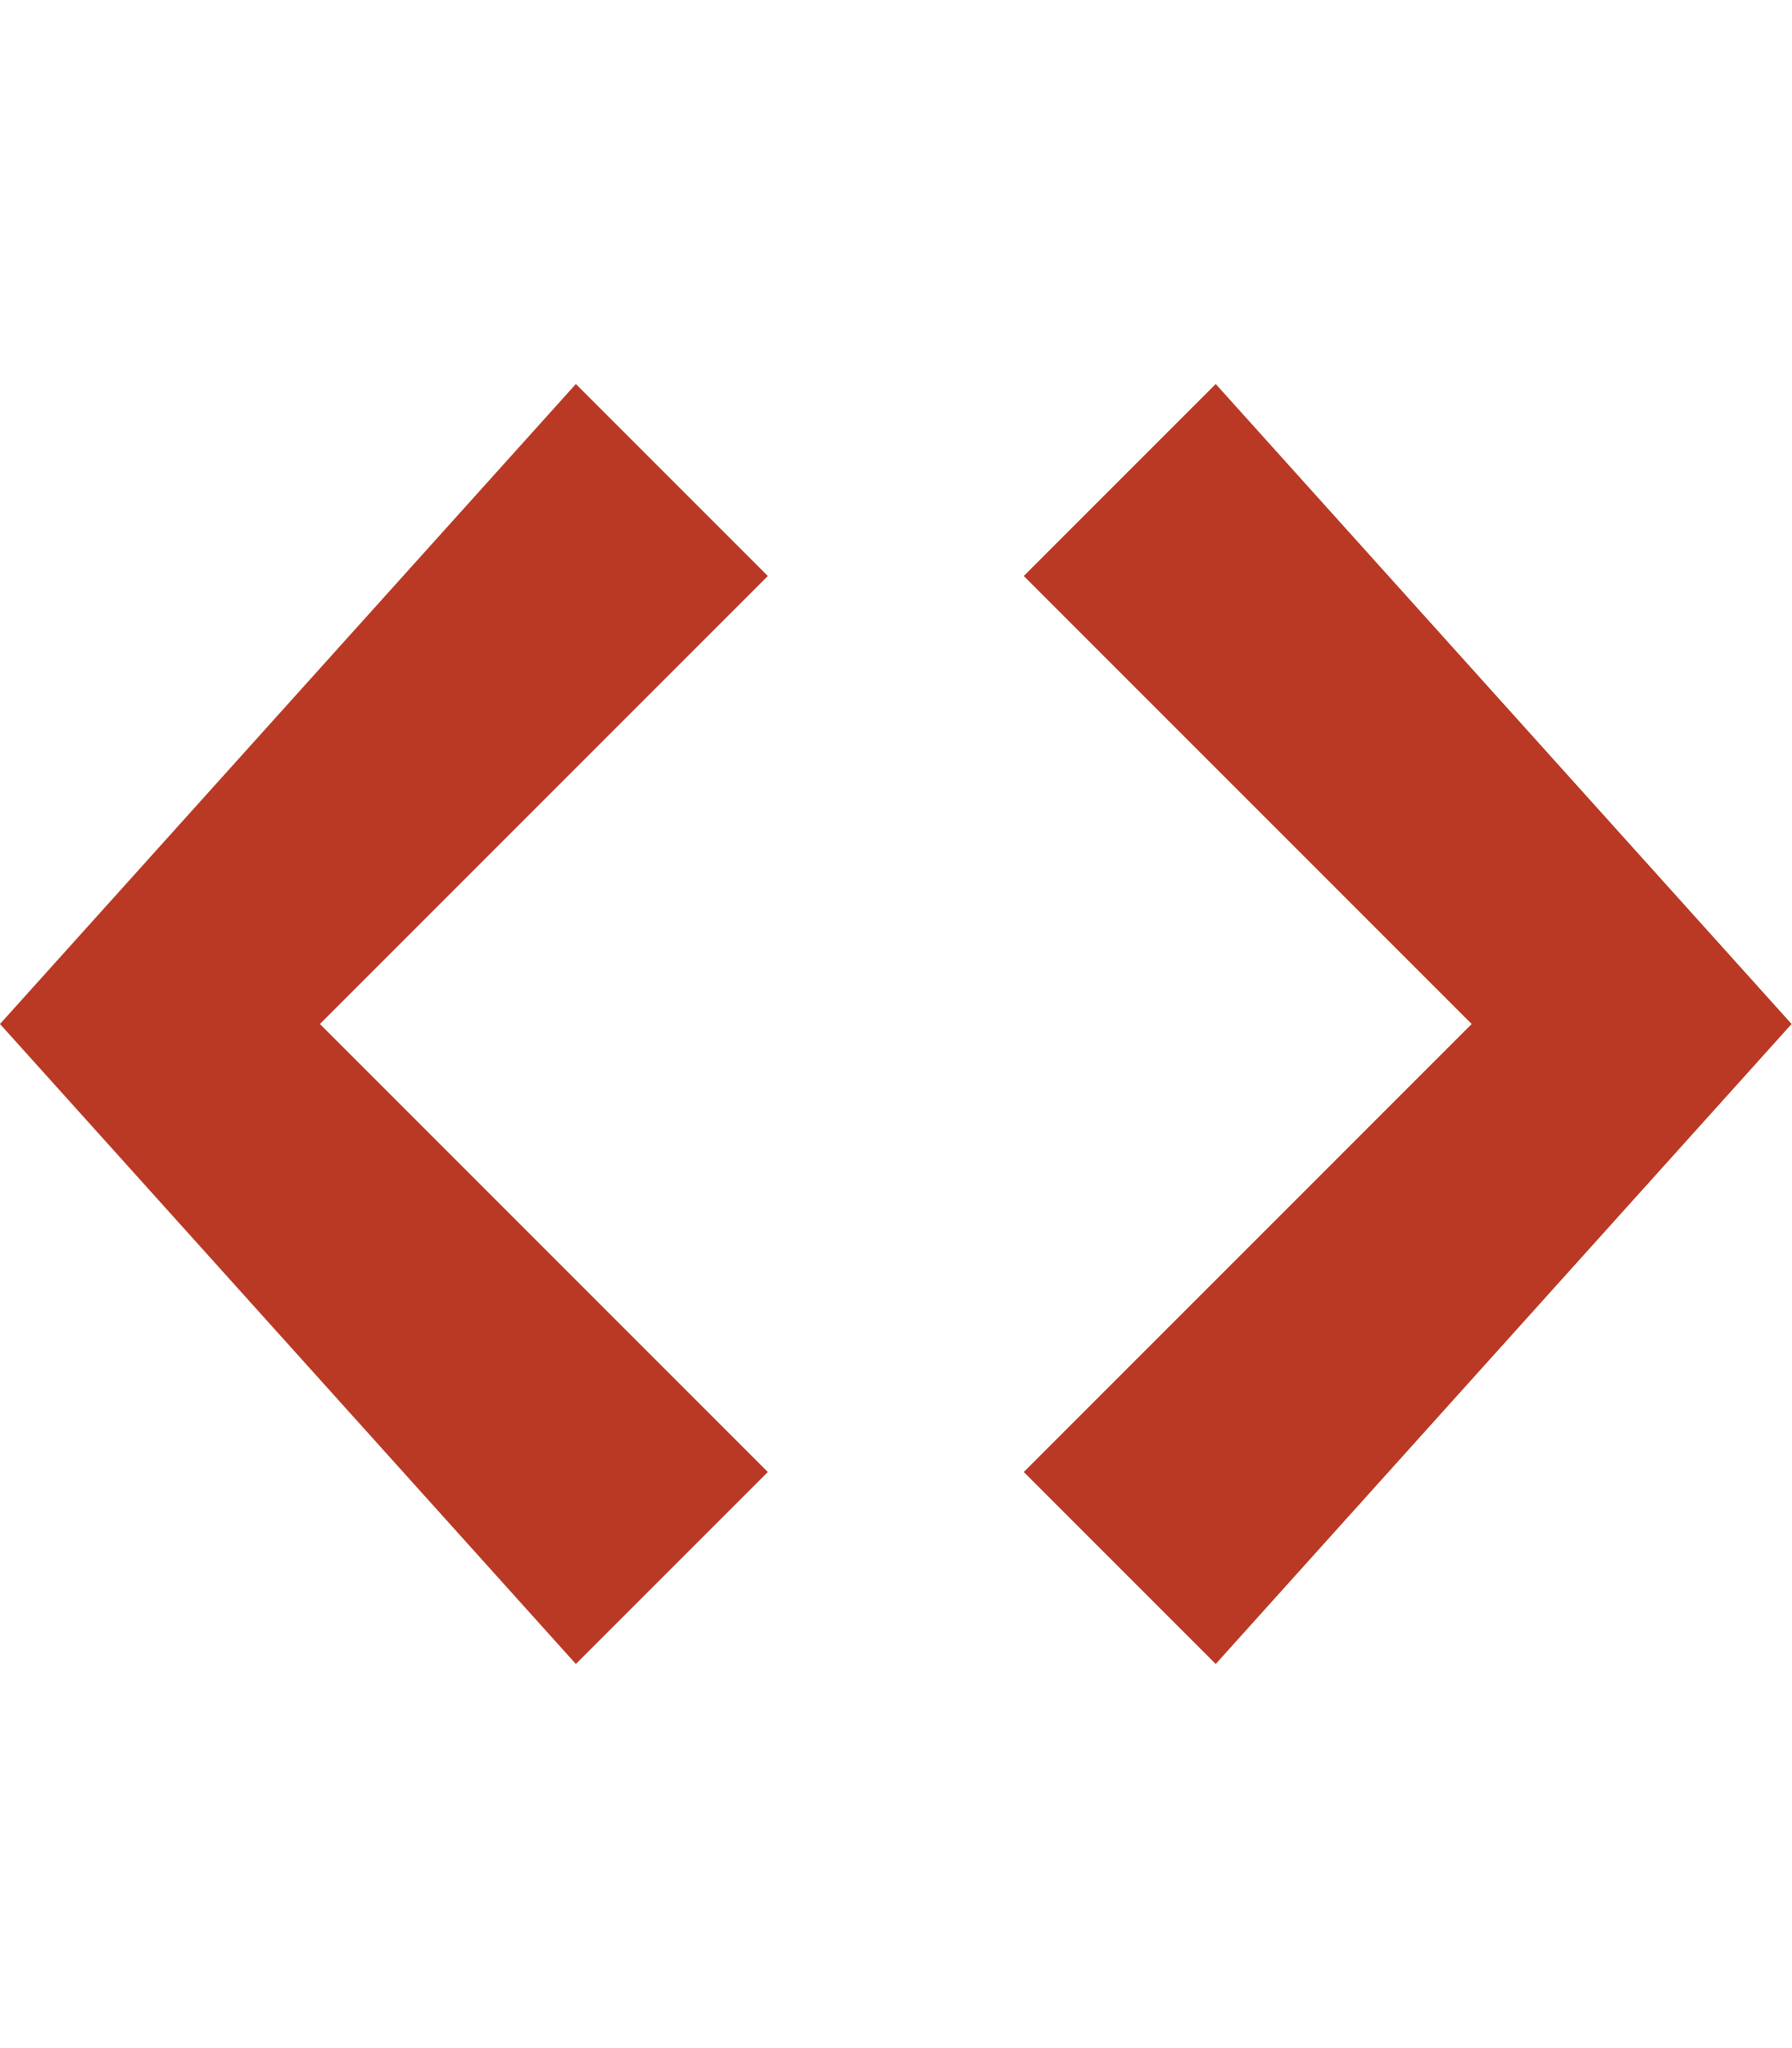
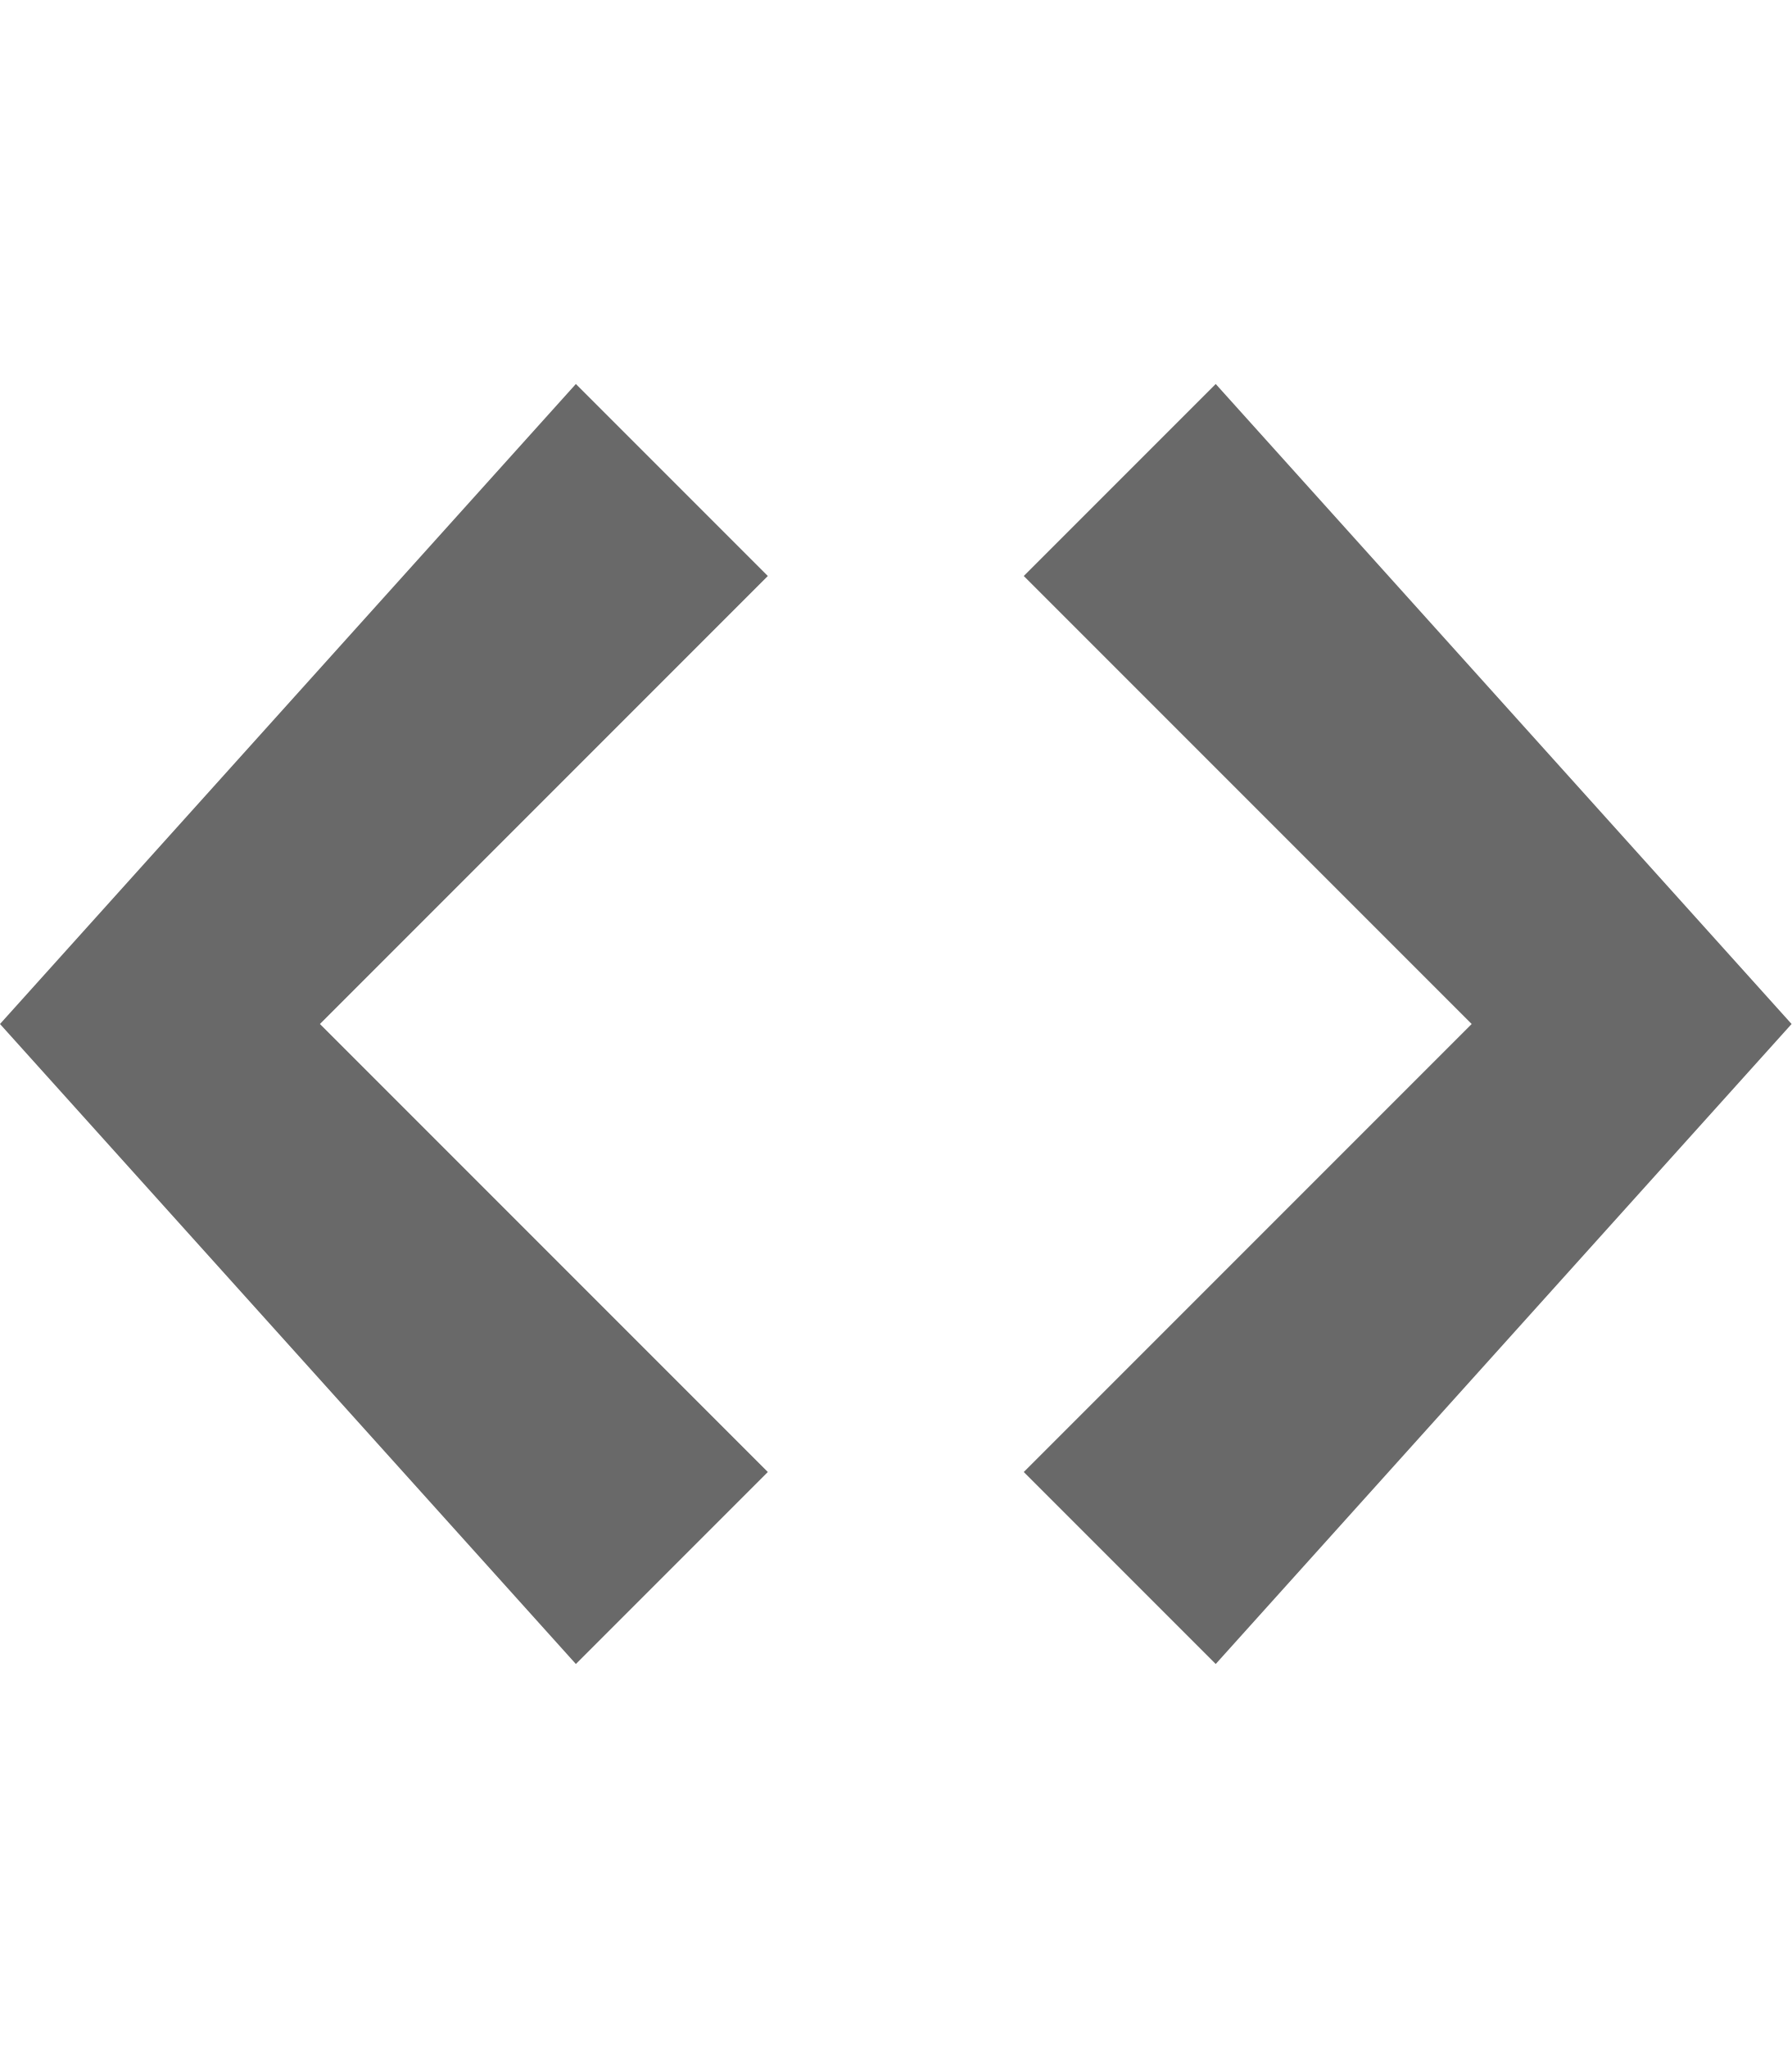
<svg xmlns="http://www.w3.org/2000/svg" width="14" height="16" viewBox="0 0 14 16">
-   <path fill="#b93924" d="M9.5 3L8 4.5 11.5 8 8 11.5 9.5 13 14 8 9.5 3zm-5 0L0 8l4.5 5L6 11.5 2.5 8 6 4.5 4.5 3z" />
+   <path fill="#696969" d="M9.5 3L8 4.5 11.5 8 8 11.5 9.5 13 14 8 9.5 3zm-5 0L0 8l4.5 5L6 11.5 2.5 8 6 4.5 4.5 3z" />
</svg>
